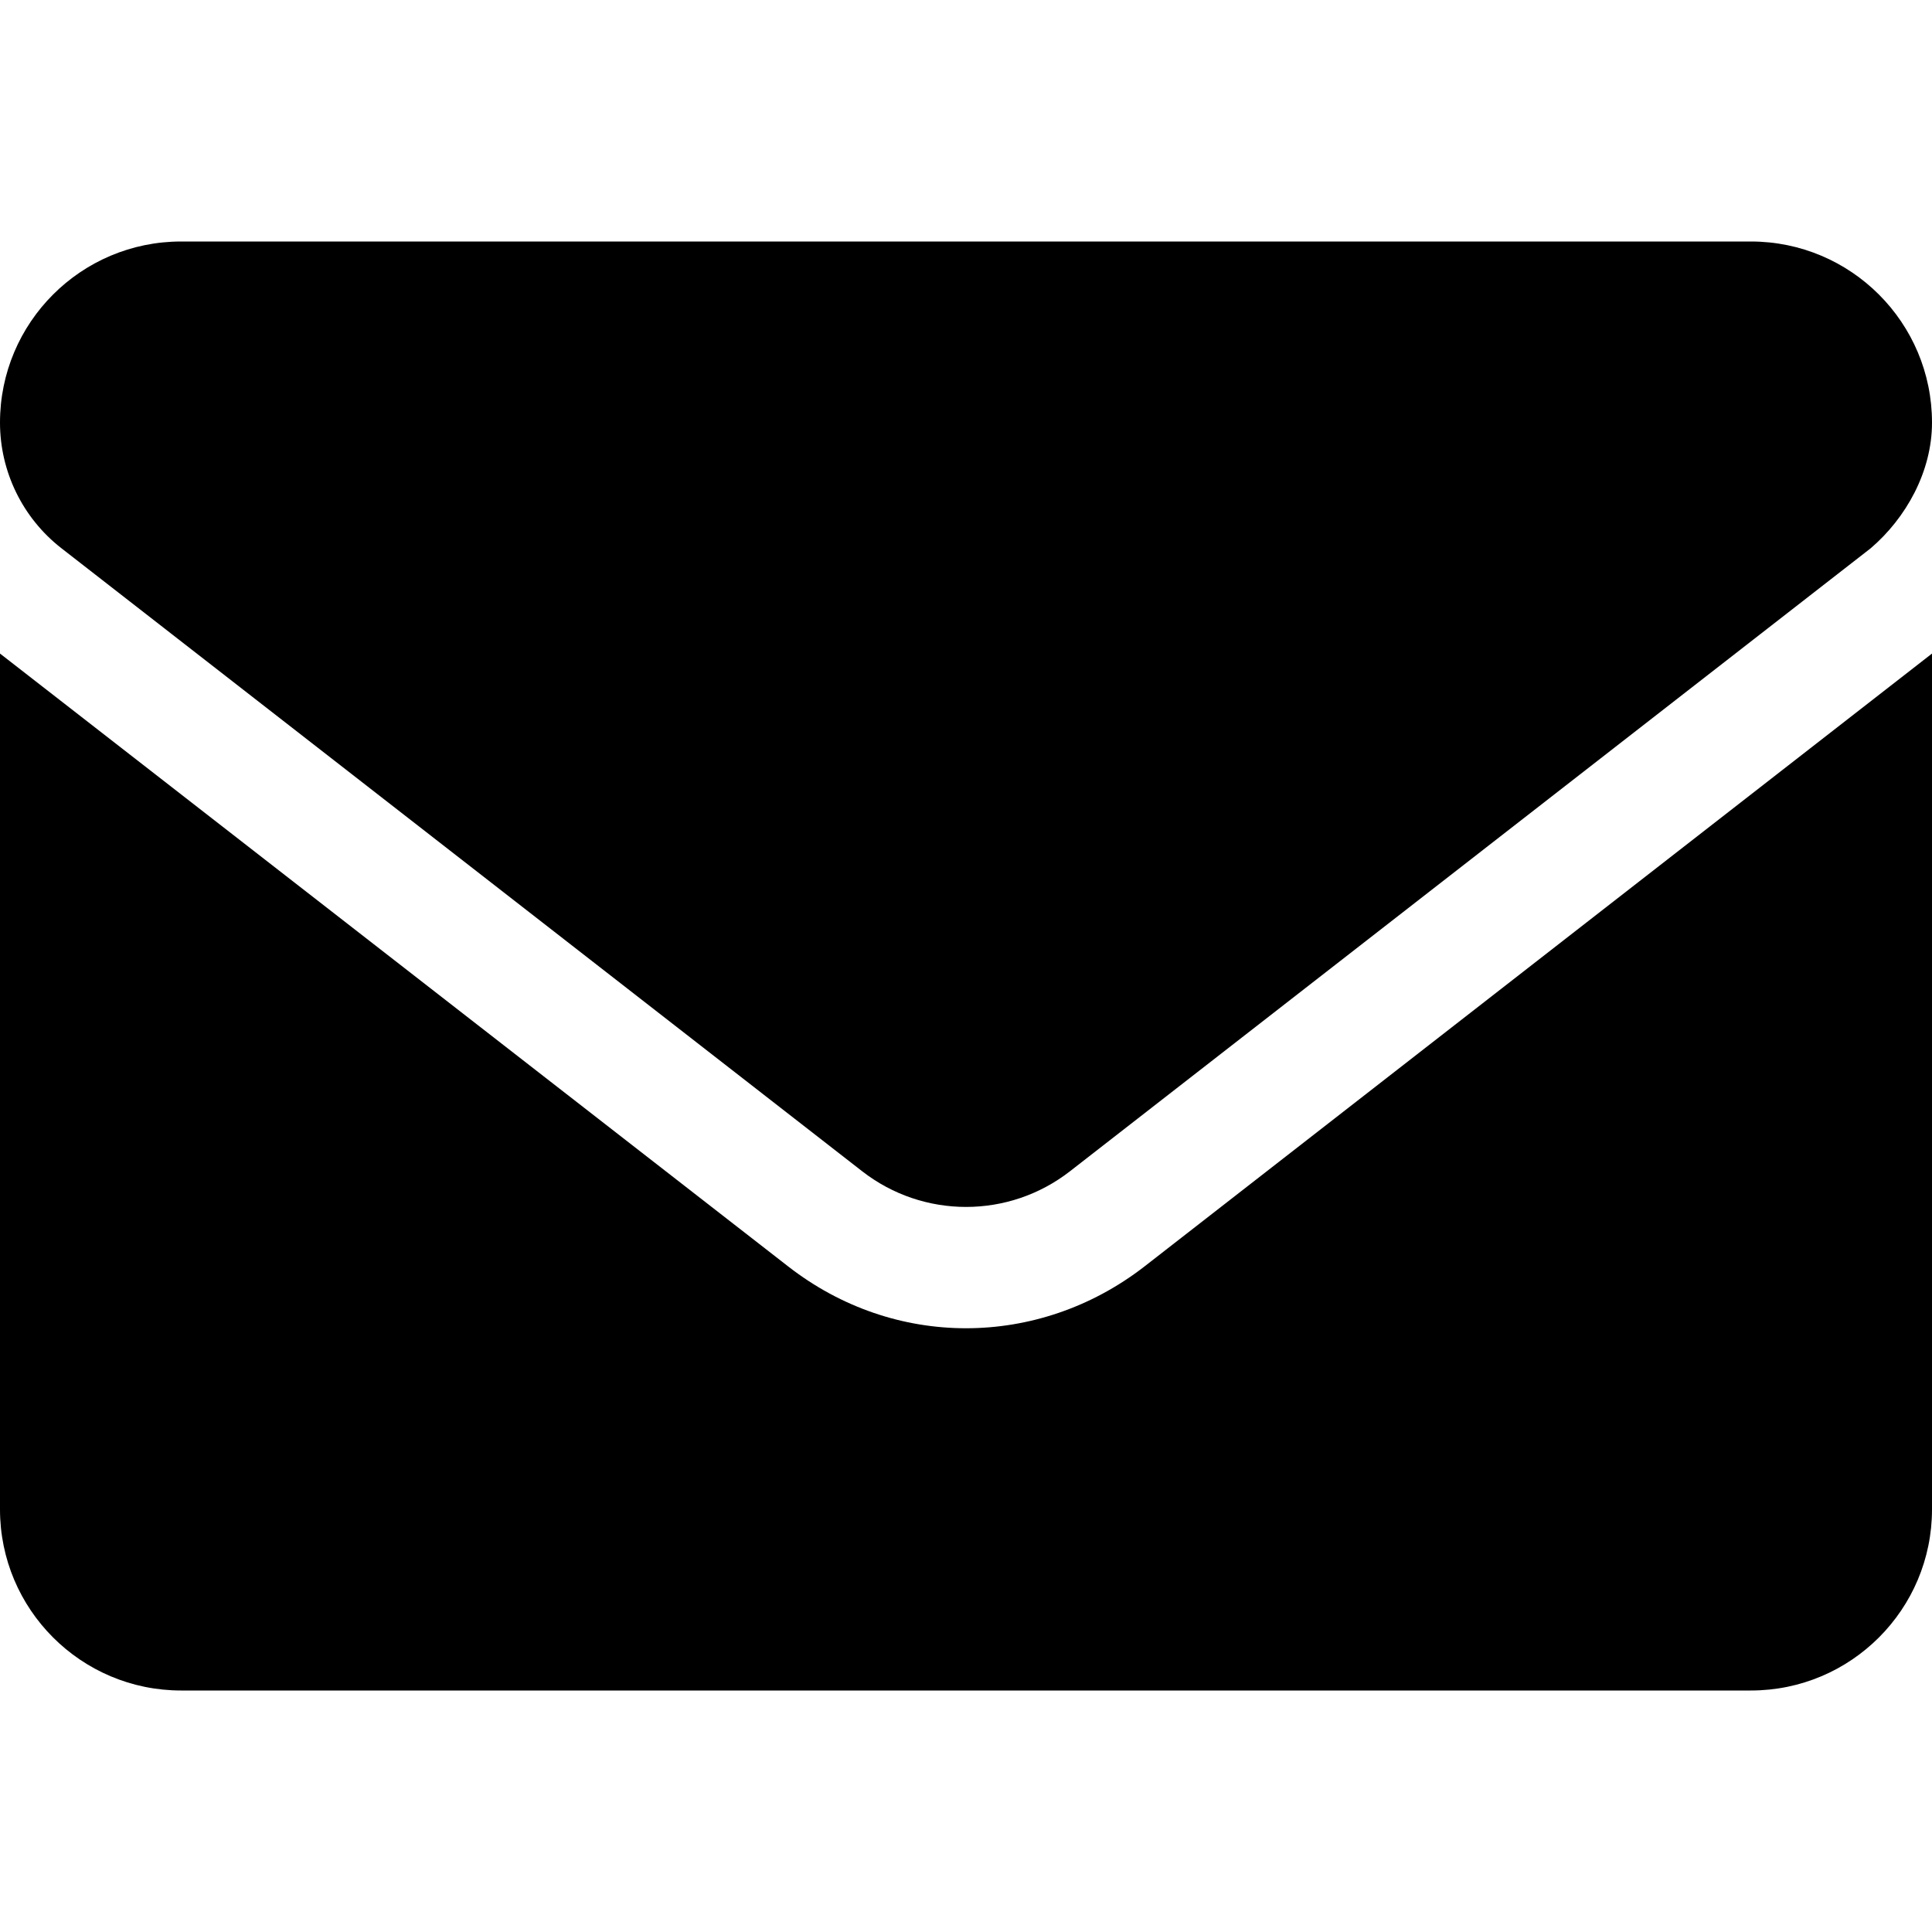
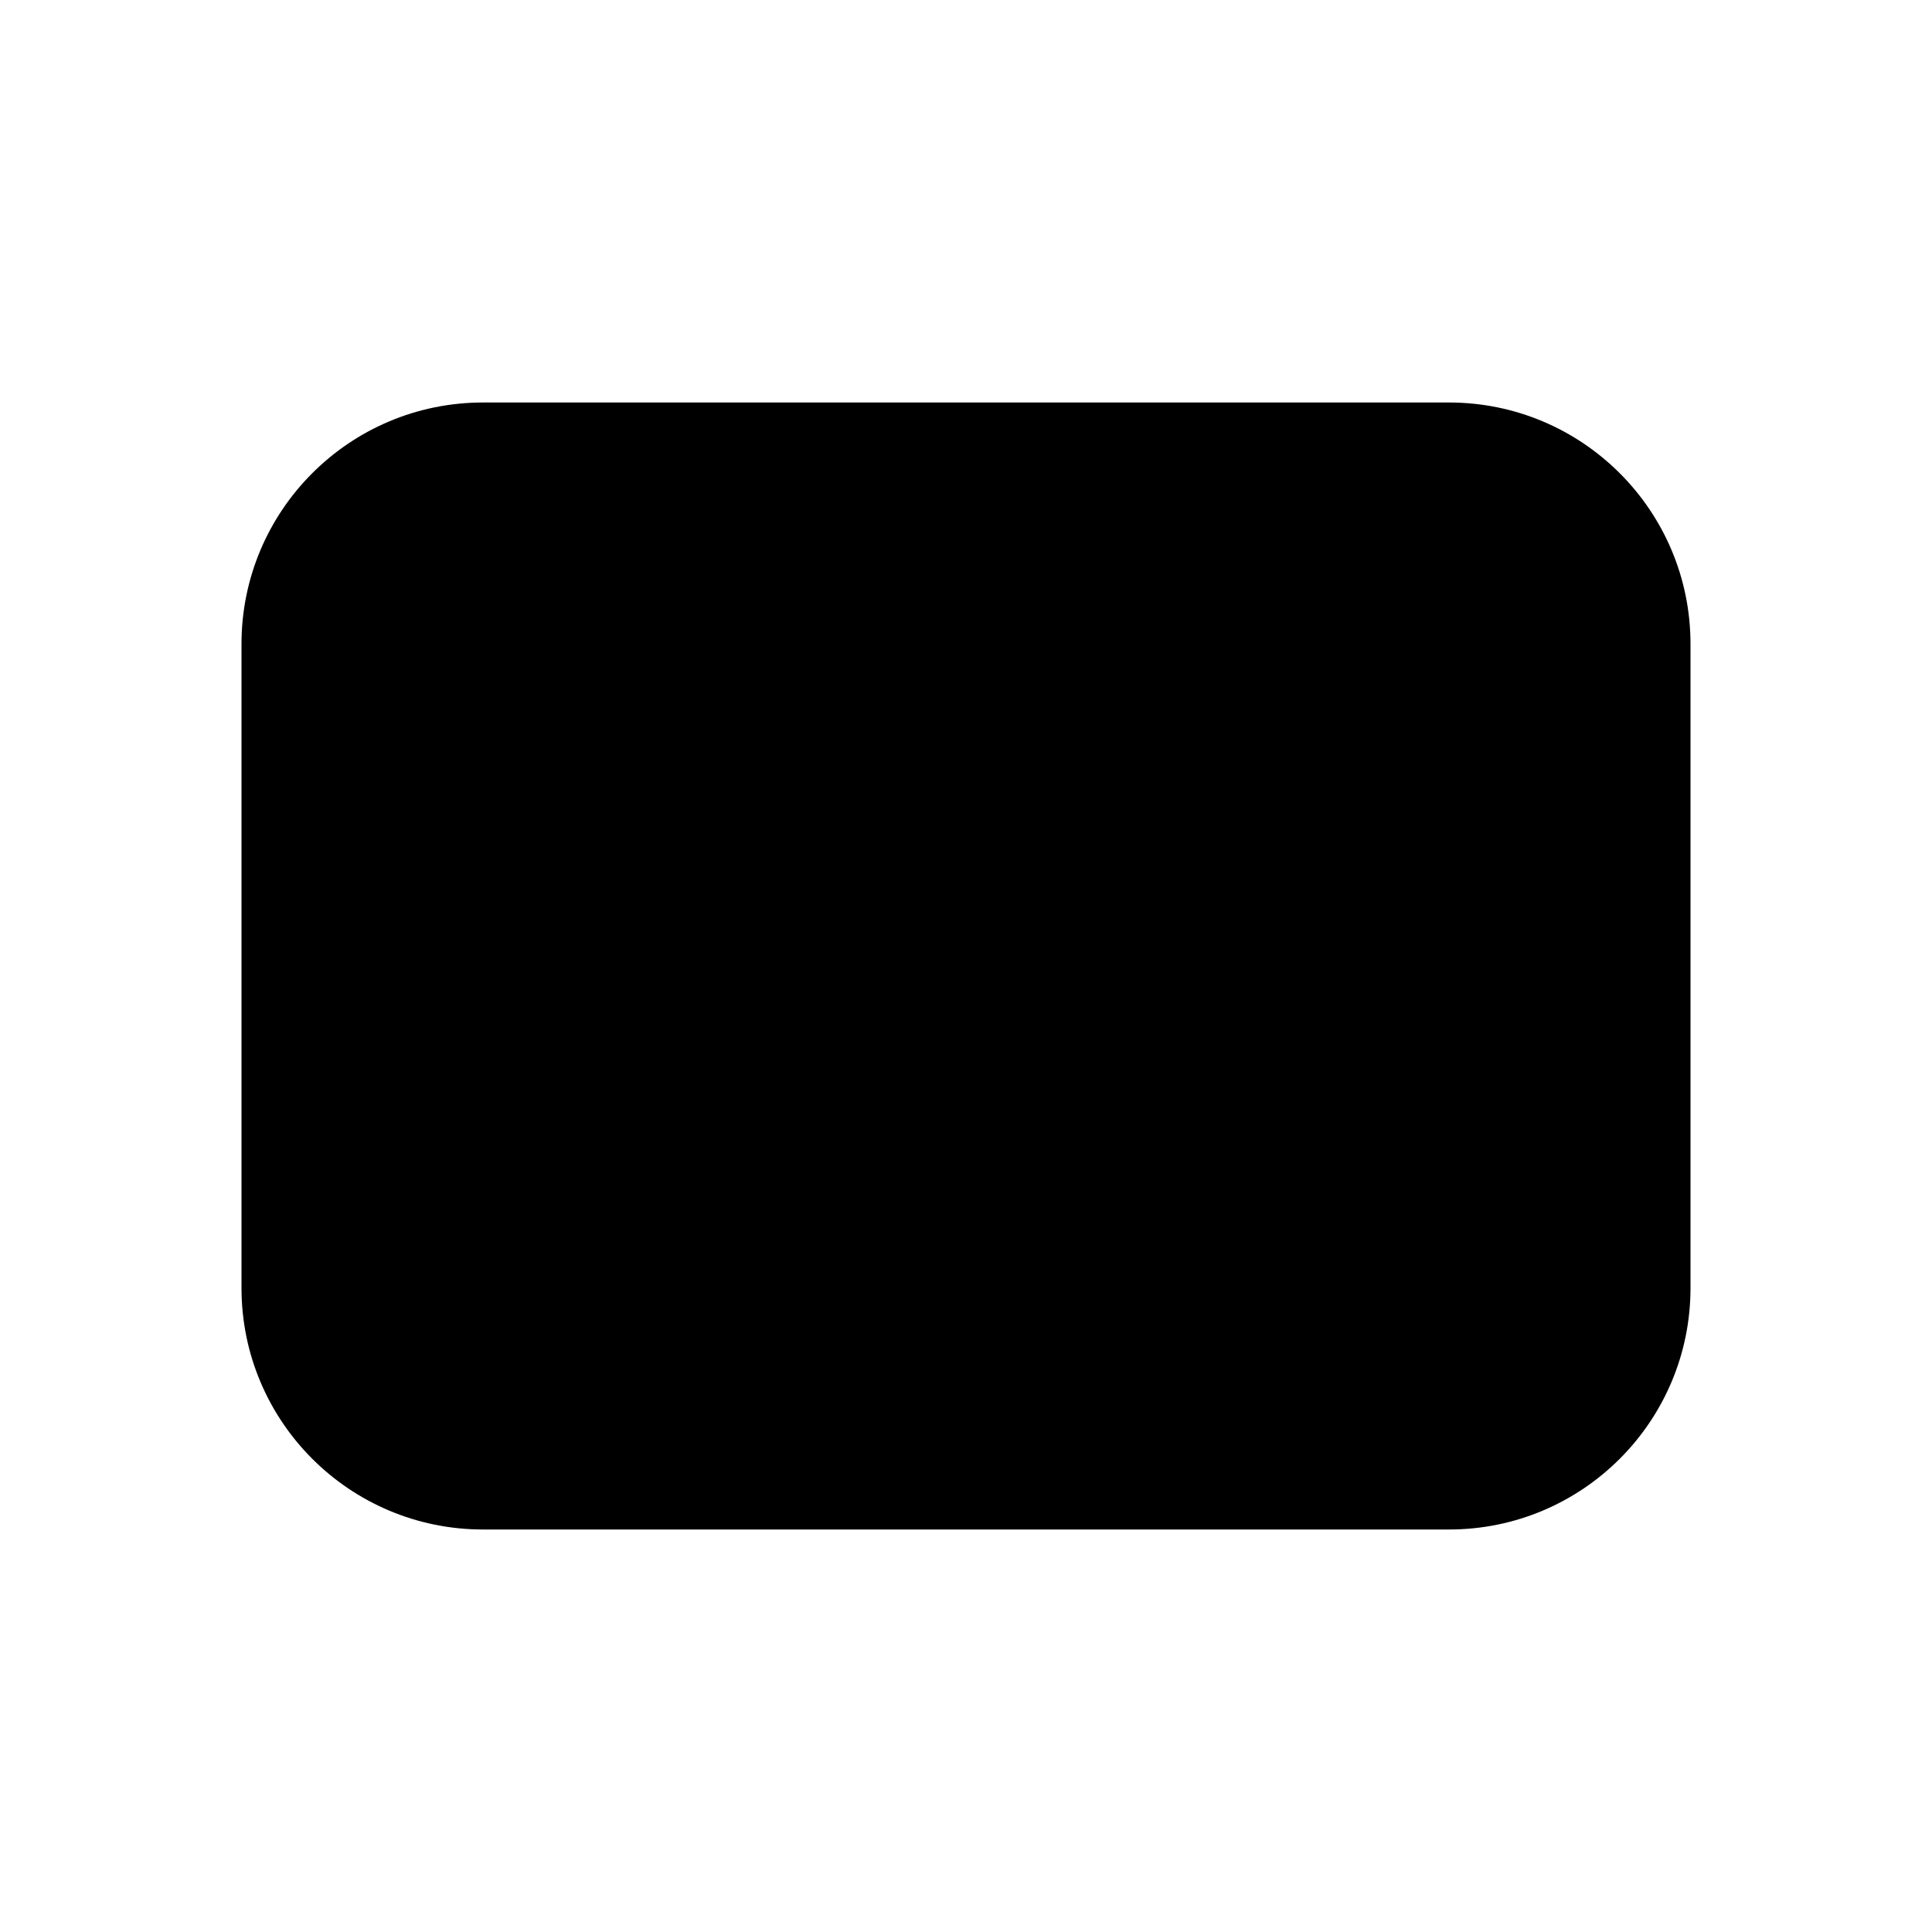
- <svg viewBox="0 0 512 512">
-   <path d="M256 352c-16.53 0-33.06-5.422-47.16-16.41L0 173.2V400c0 26.5 21.49 48 48 48h416c26.51 0 48-21.49 48-48V173.2L303.2 335.7C289.1 346.6 272.5 352 256 352zM16.29 145.3l212.2 165.1c16.19 12.6 38.87 12.6 55.06 0l212.2-165.1C505.1 137.3 512 125 512 112c0-26.51-21.5-48-48-48H48C21.49 64 0 85.49 0 112c0 13 6.01 25.3 16.29 33.3z" />
+ <svg viewBox="0 0 24 24">
+   <path fillRule="evenodd" d="M6 5a3 3 0 0 0-3 3v8a3 3 0 0 0 3 3h12a3 3 0 0 0 3-3V8a3 3 0 0 0-3-3H6Zm.245 2.187a.75.75 0 0 0-.99 1.126l6.25 5.5a.75.75 0 0 0 .99 0l6.25-5.5a.75.75 0 0 0-.99-1.126L12 12.251 6.245 7.187Z" />
</svg>
